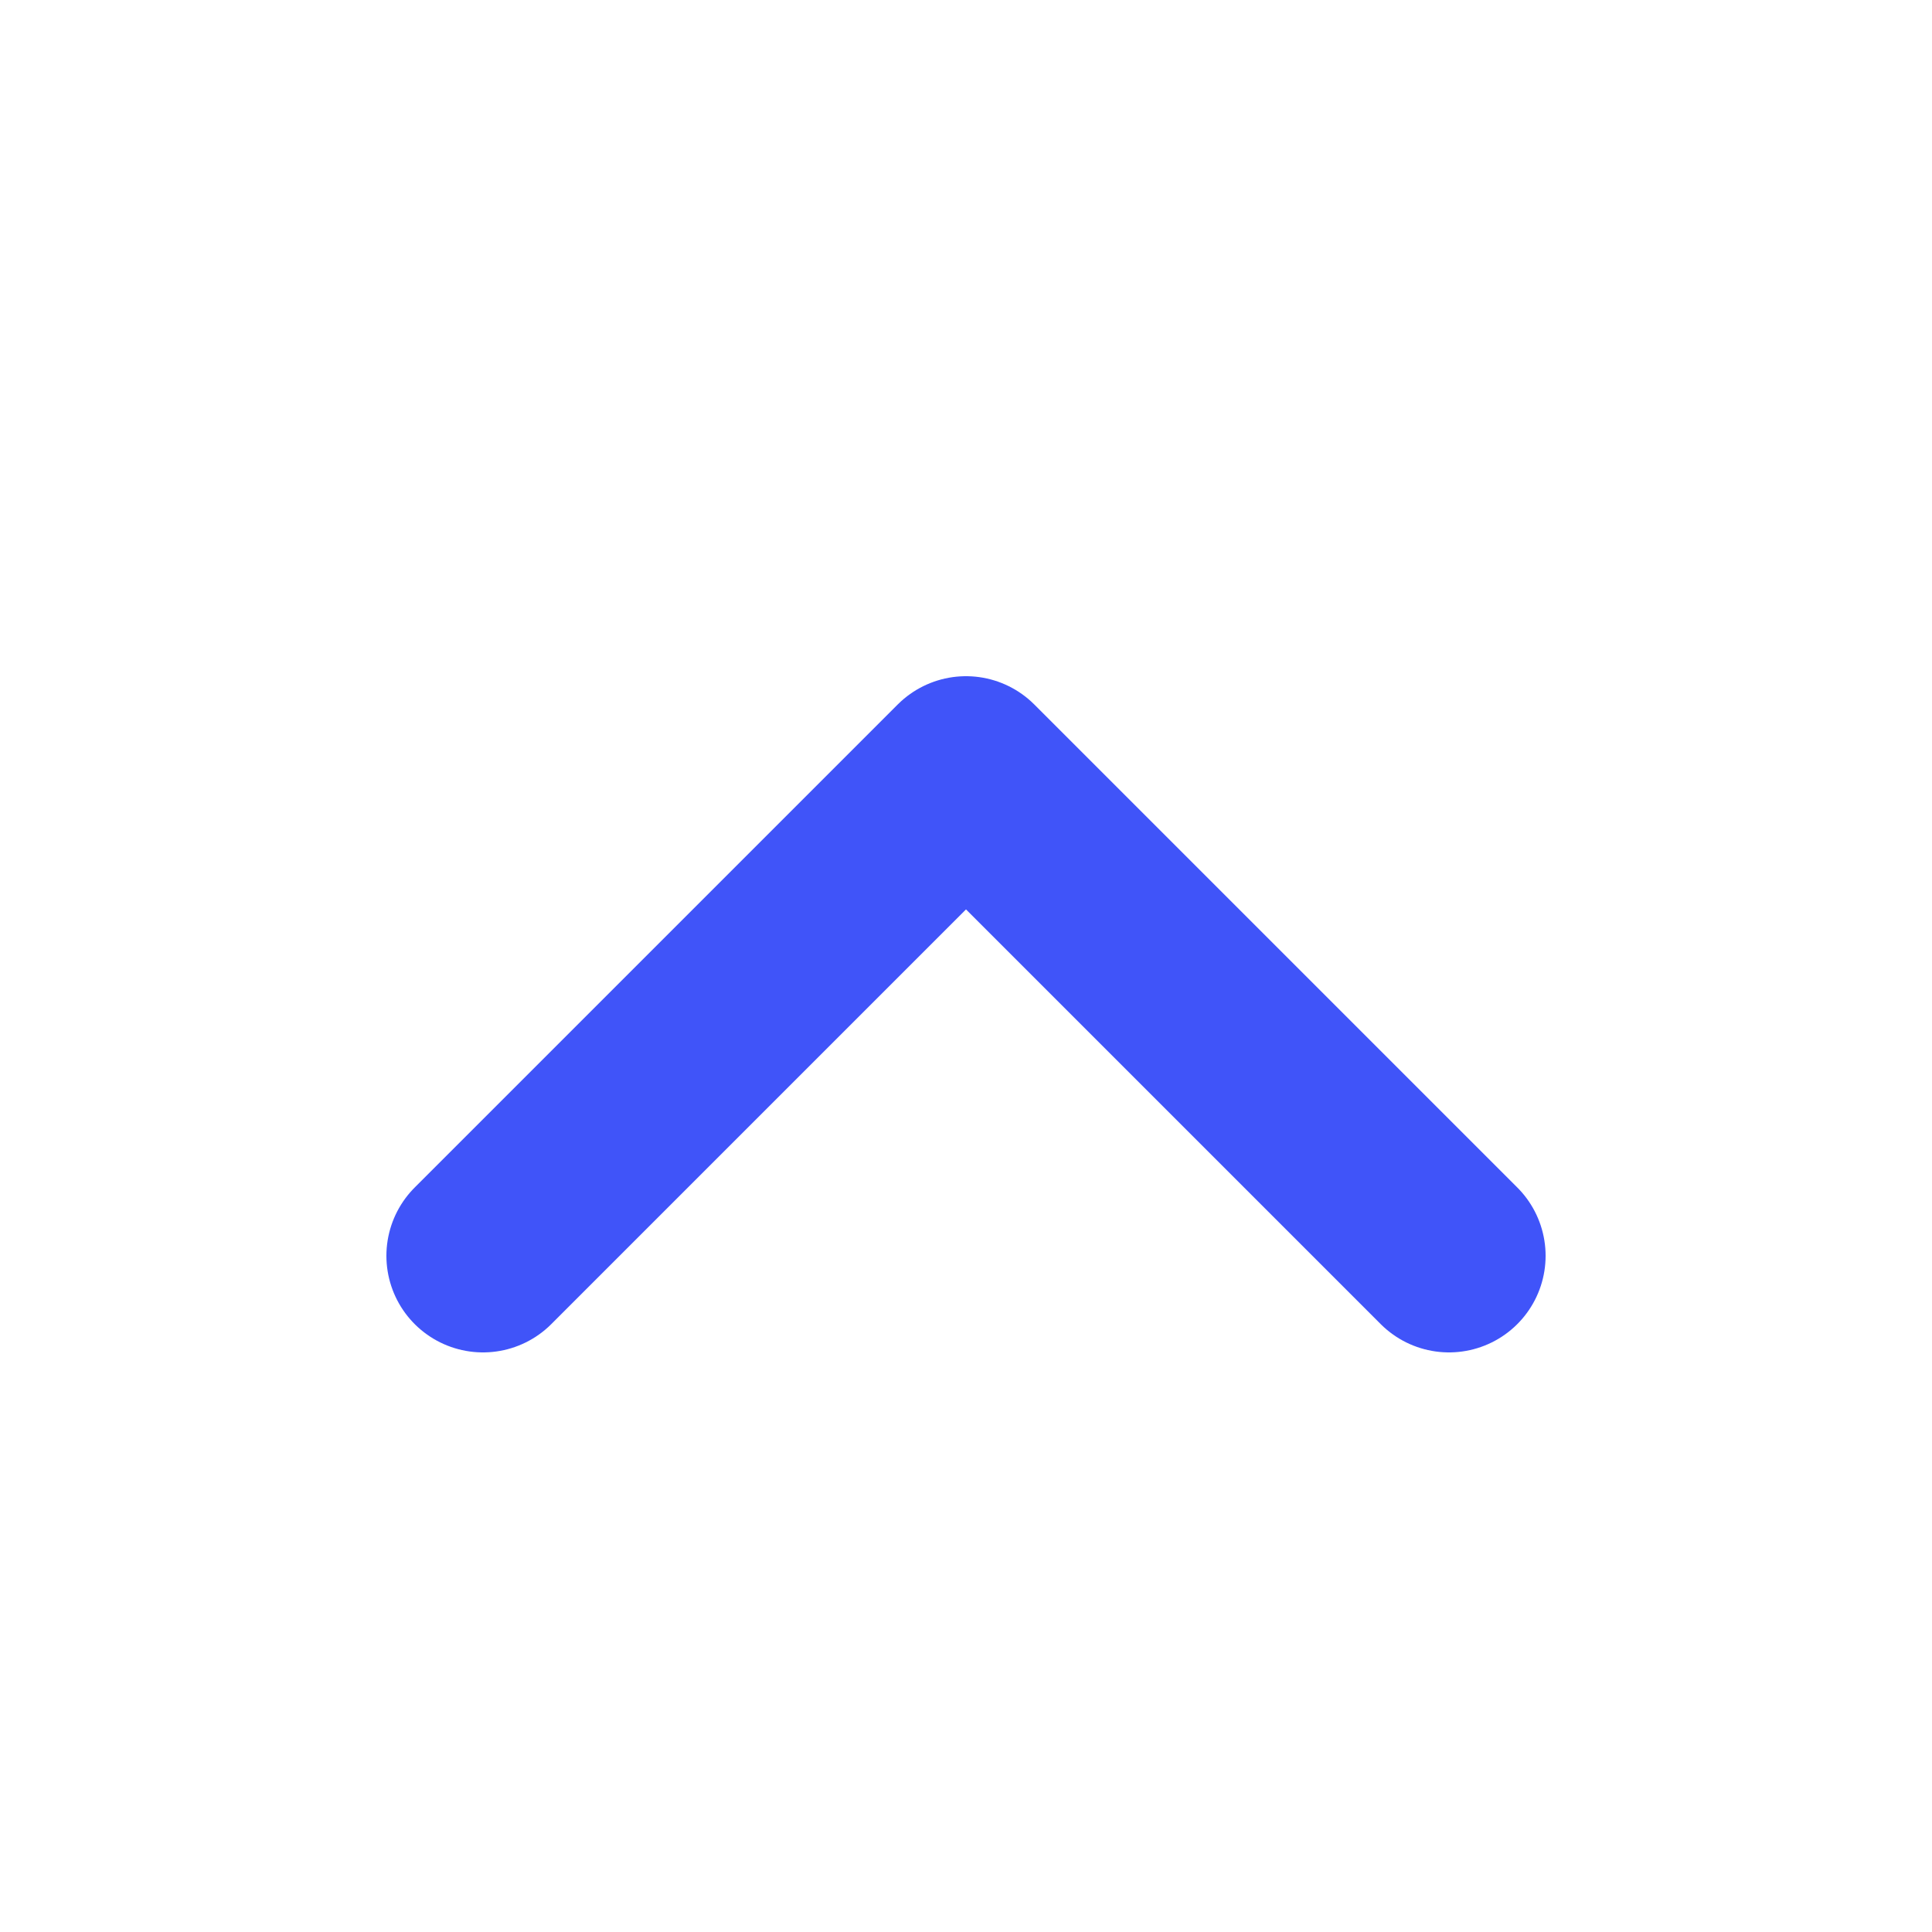
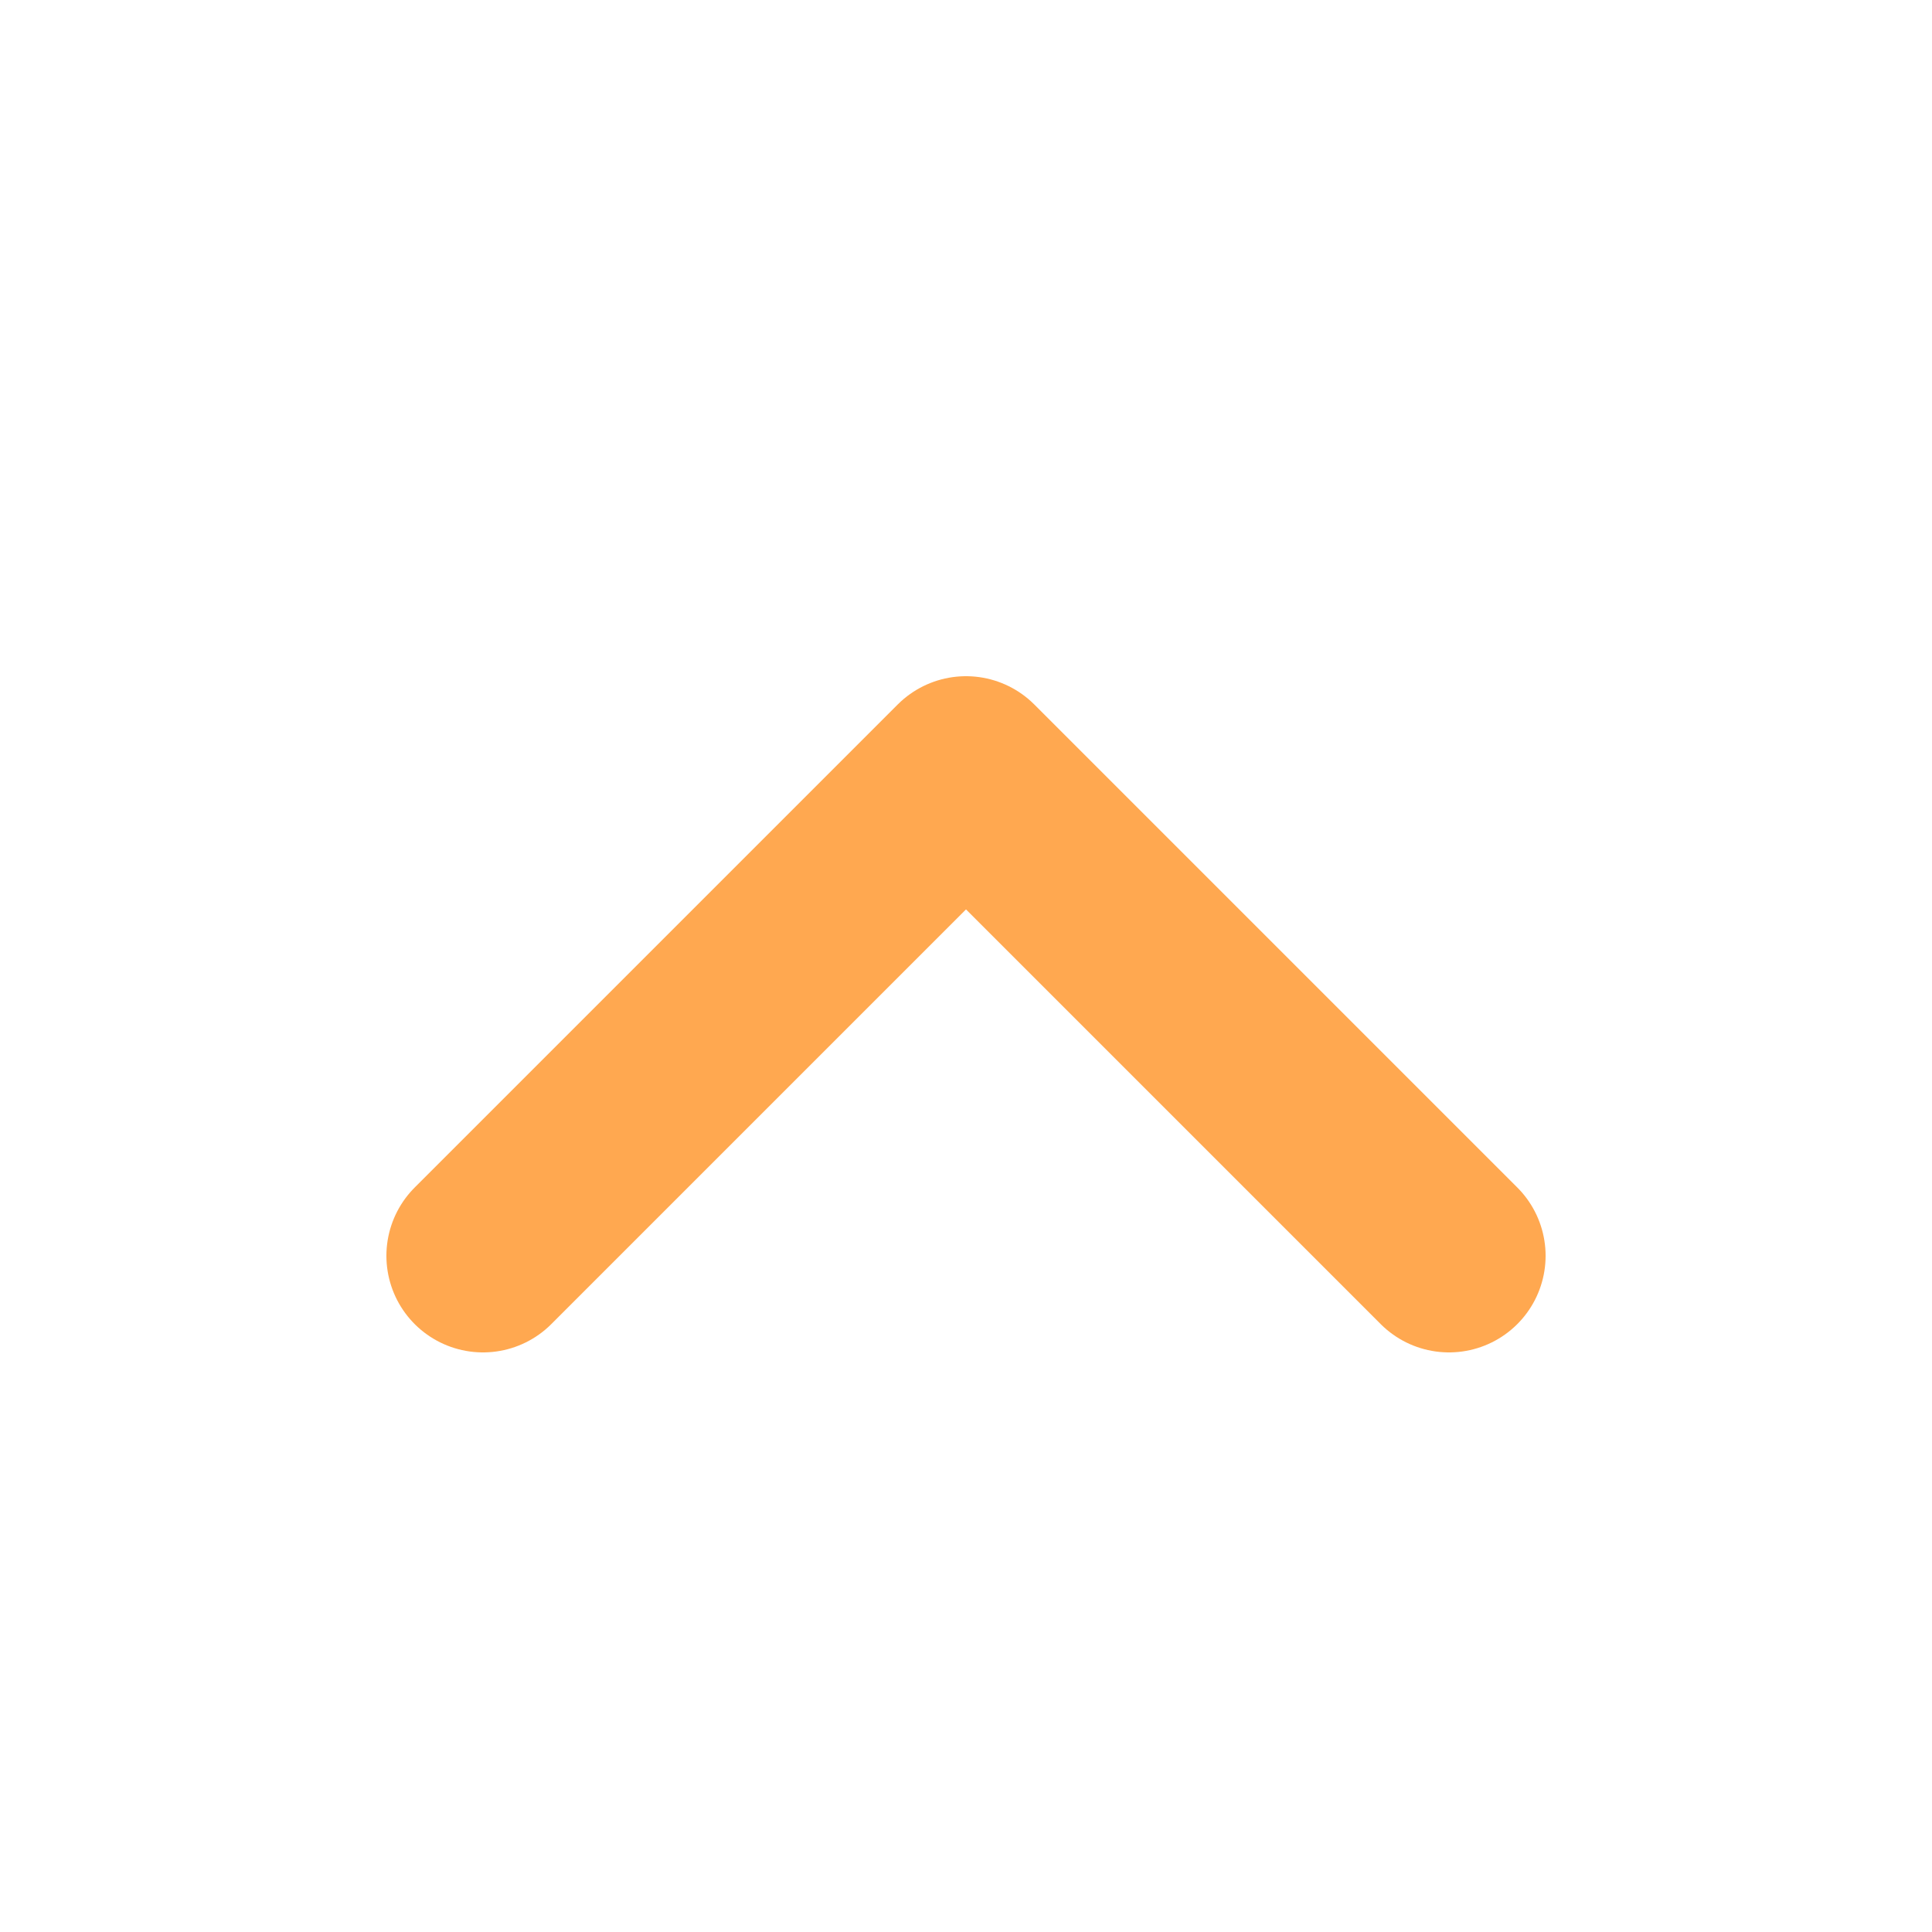
<svg xmlns="http://www.w3.org/2000/svg" width="20" height="20" viewBox="0 0 20 20" fill="none">
-   <path d="M5 13L10 8L15 13" stroke="#4054F9" stroke-width="2" stroke-linecap="round" stroke-linejoin="round" />
+   <path d="M5 13L10 8L15 13" stroke="#ffa850" stroke-width="2" stroke-linecap="round" stroke-linejoin="round" />
</svg>
